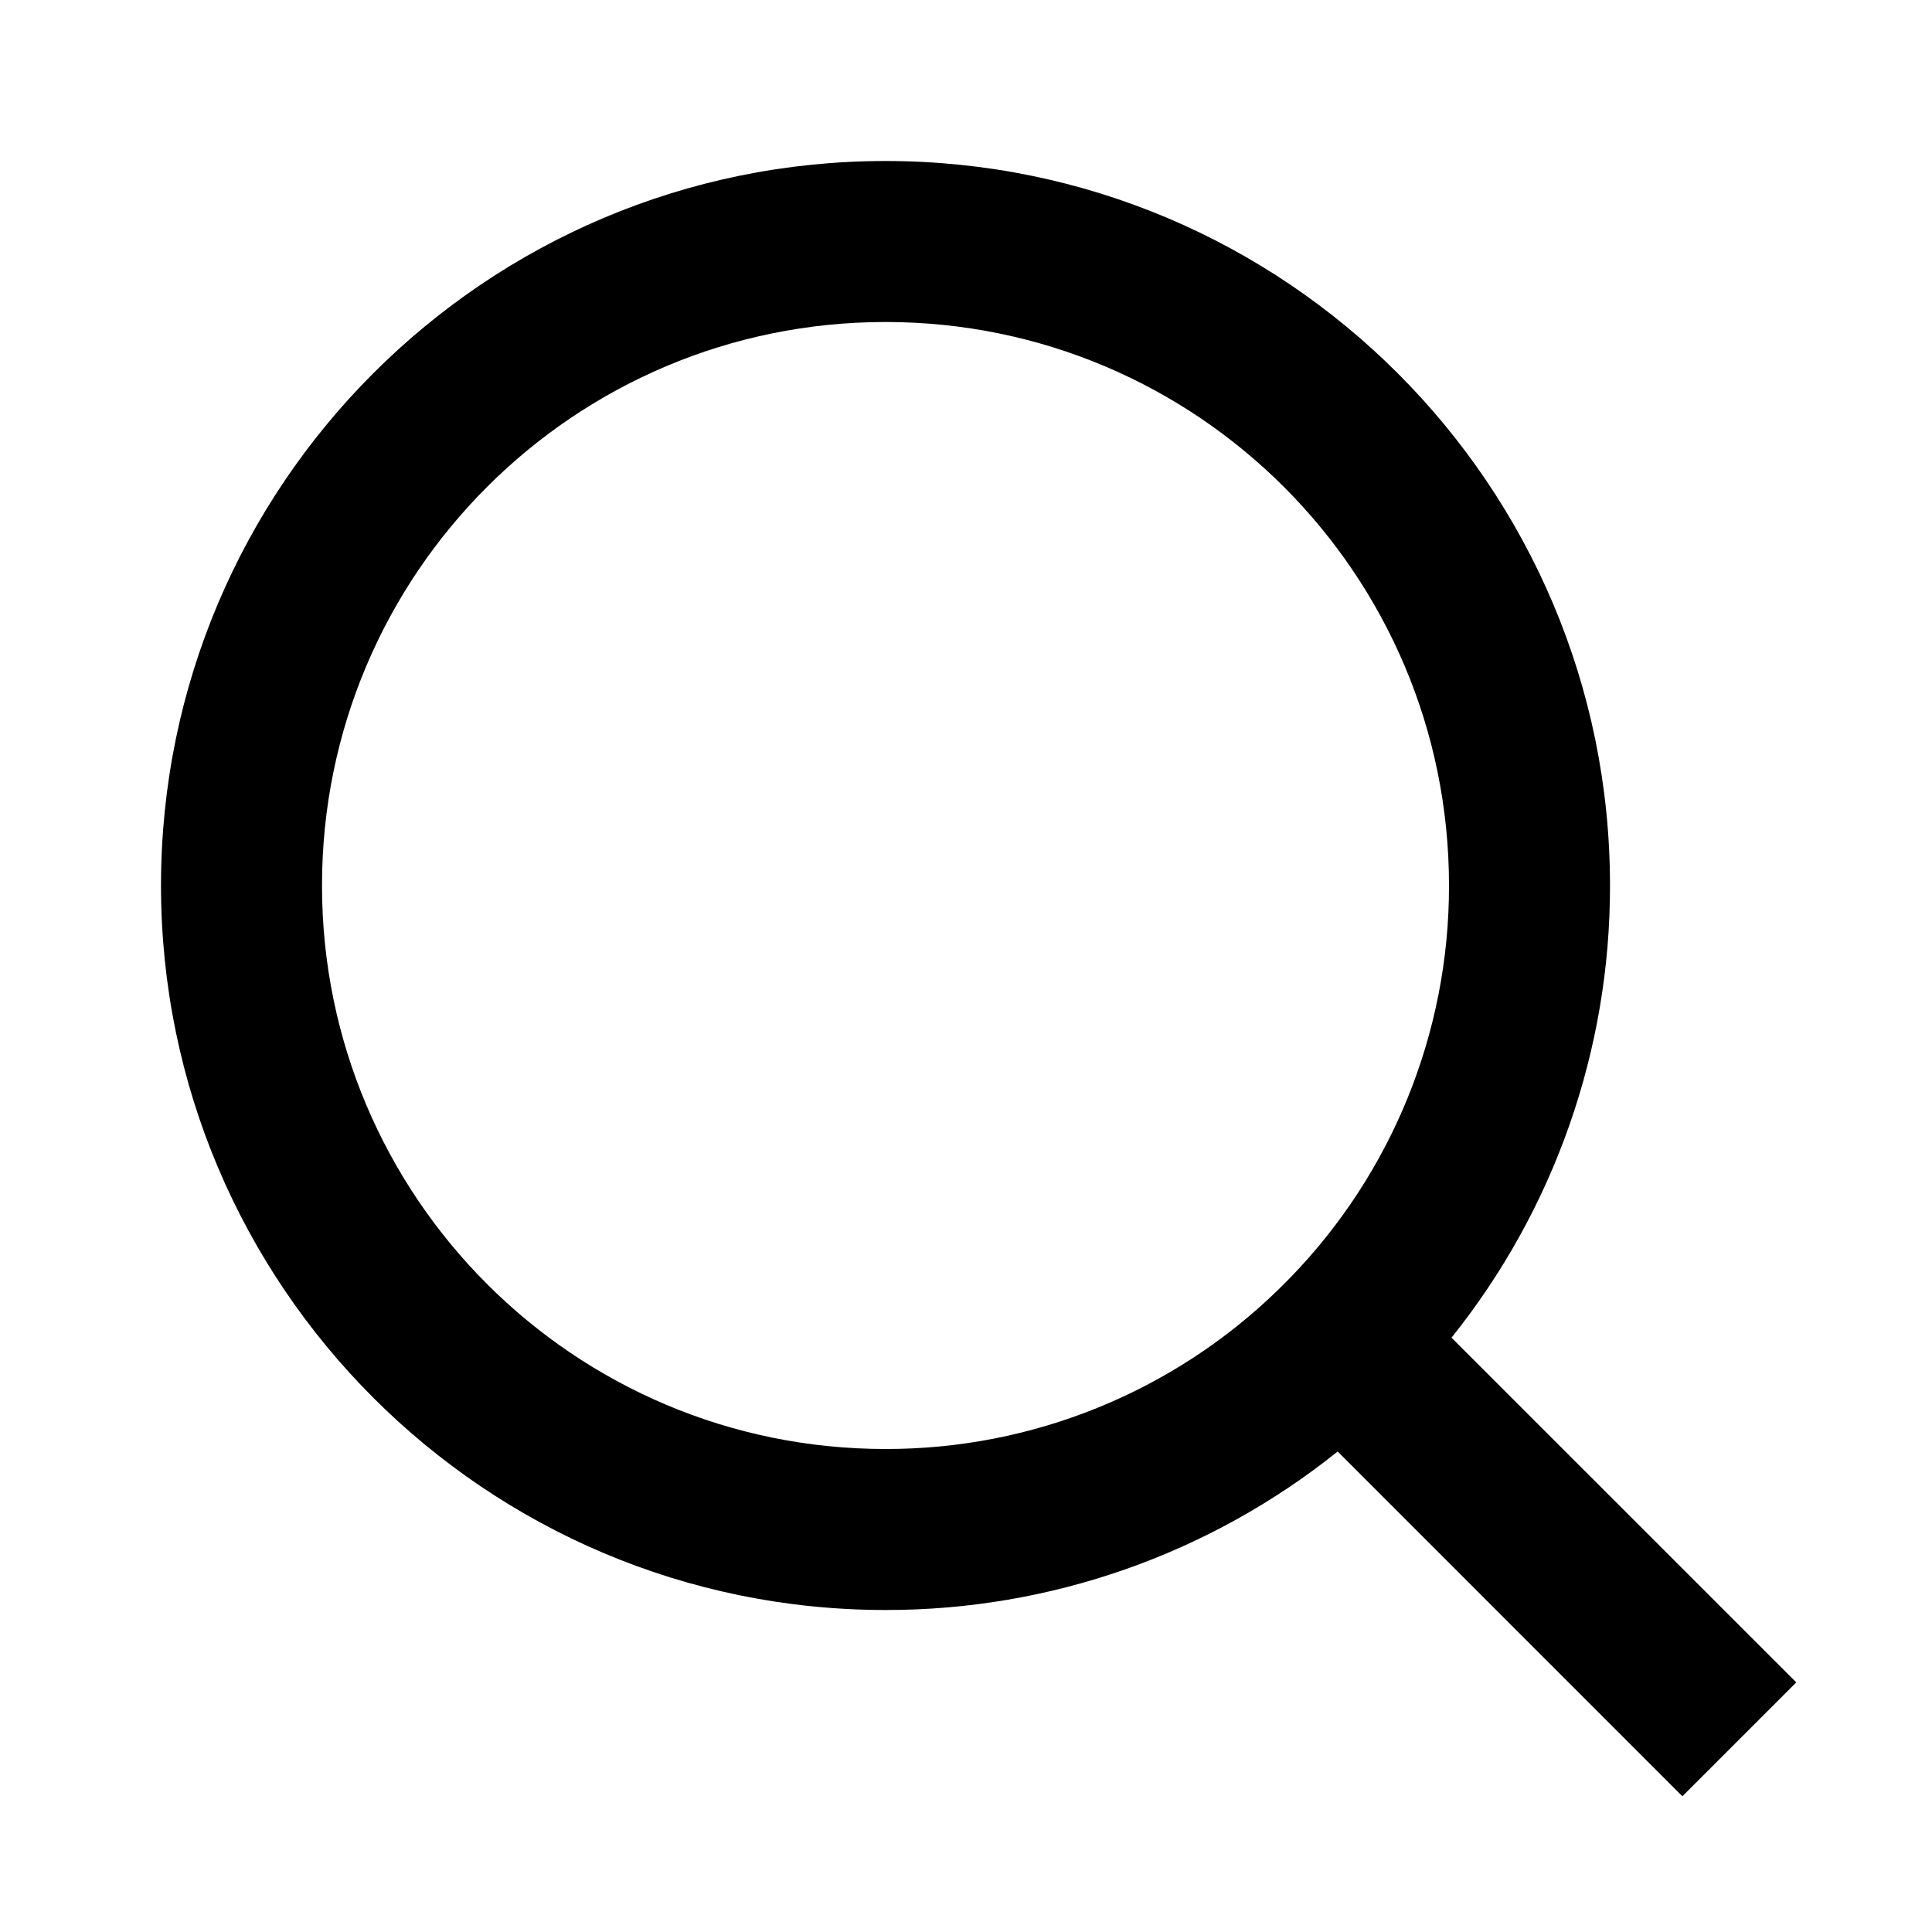
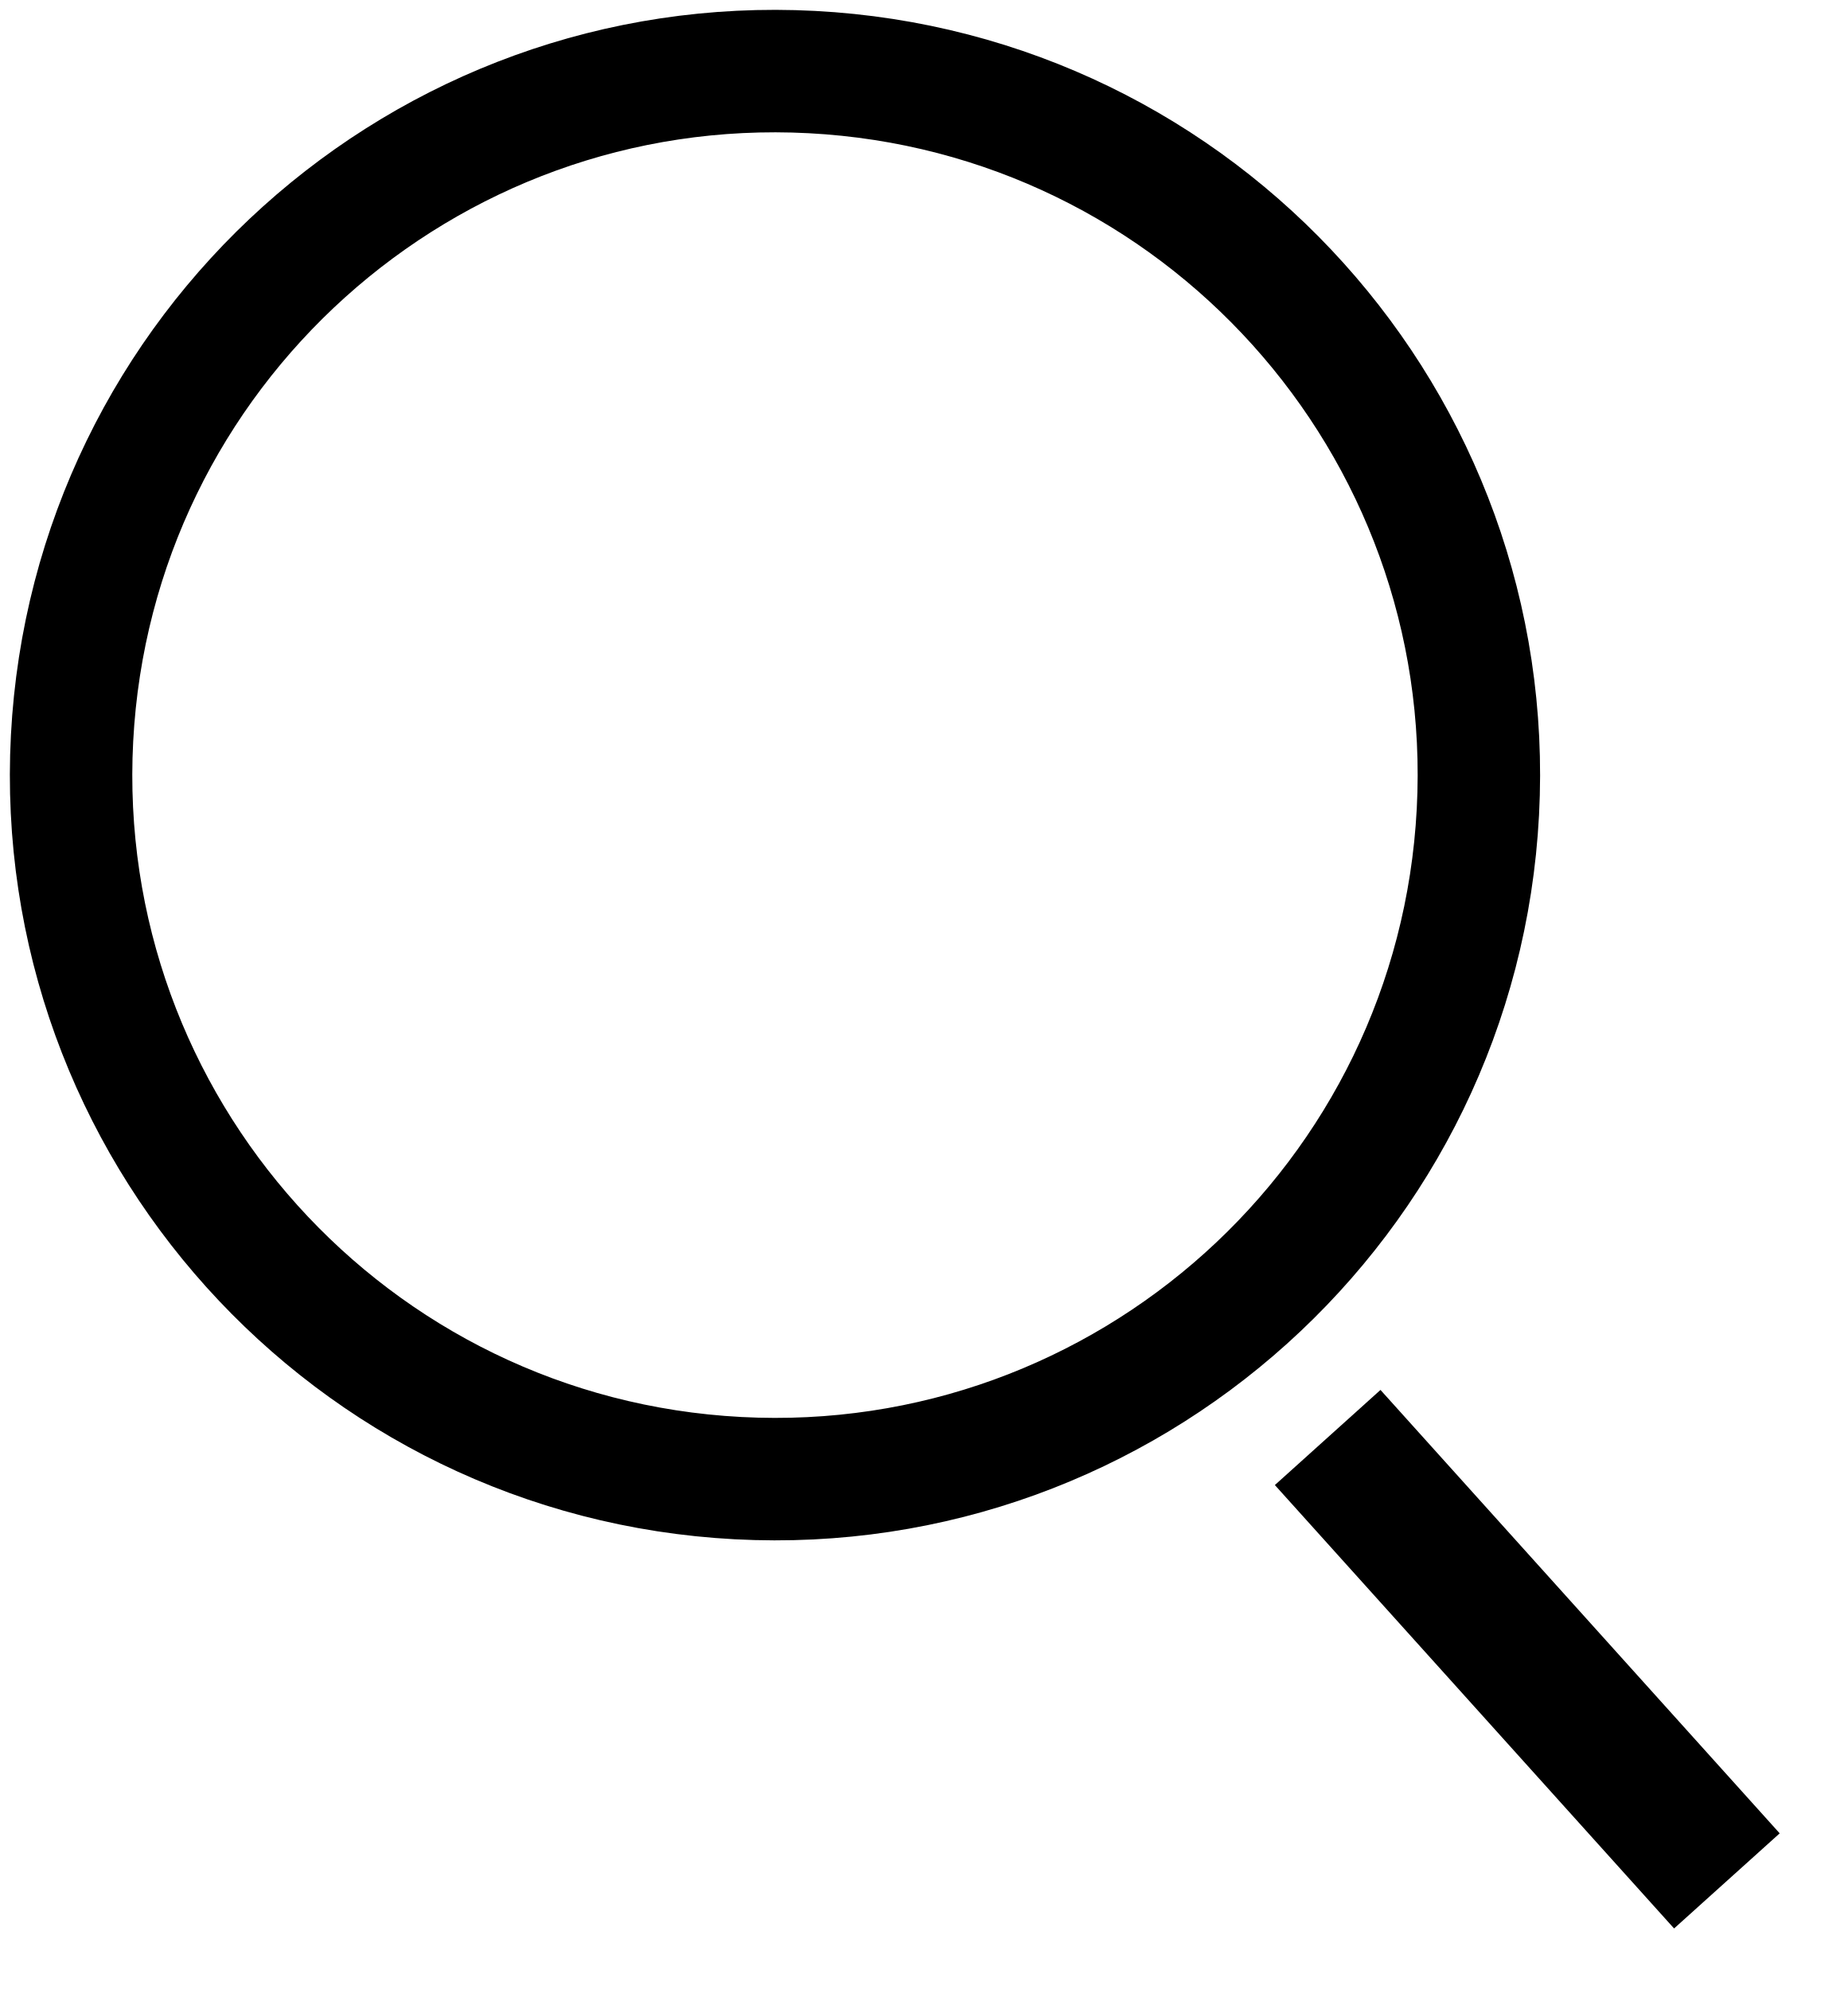
- <svg xmlns="http://www.w3.org/2000/svg" viewBox="0 0 24 24">
-   <path fill="none" d="M0 0h24v24H0z" />
-   <path d="M18.031 16.617l4.283 4.282-1.415 1.415-4.282-4.283A8.96 8.96 0 0 1 11 20c-4.968 0-9-4.032-9-9s4.032-9 9-9 9 4.032 9 9a8.96 8.96 0 0 1-1.969 5.617zm-2.006-.742A6.977 6.977 0 0 0 18 11c0-3.868-3.133-7-7-7-3.868 0-7 3.132-7 7 0 3.867 3.132 7 7 7a6.977 6.977 0 0 0 4.875-1.975l.15-.15z" />
+ <svg xmlns="http://www.w3.org/2000/svg" width="26" height="28" viewBox="0 0 26 28" fill="none">
+   <path d="M18.684 20.226L24.302 26.465" stroke="currentColor" stroke-width="2" />
+   <path fill-rule="evenodd" clip-rule="evenodd" d="M10.388 20.798C15.851 21.085 20.512 16.888 20.798 11.424C21.085 5.961 16.888 1.301 11.425 1.014C5.962 0.728 1.301 4.924 1.014 10.387C0.728 15.851 4.925 20.512 10.388 20.798Z" stroke="currentColor" stroke-width="1.723" />
</svg>
